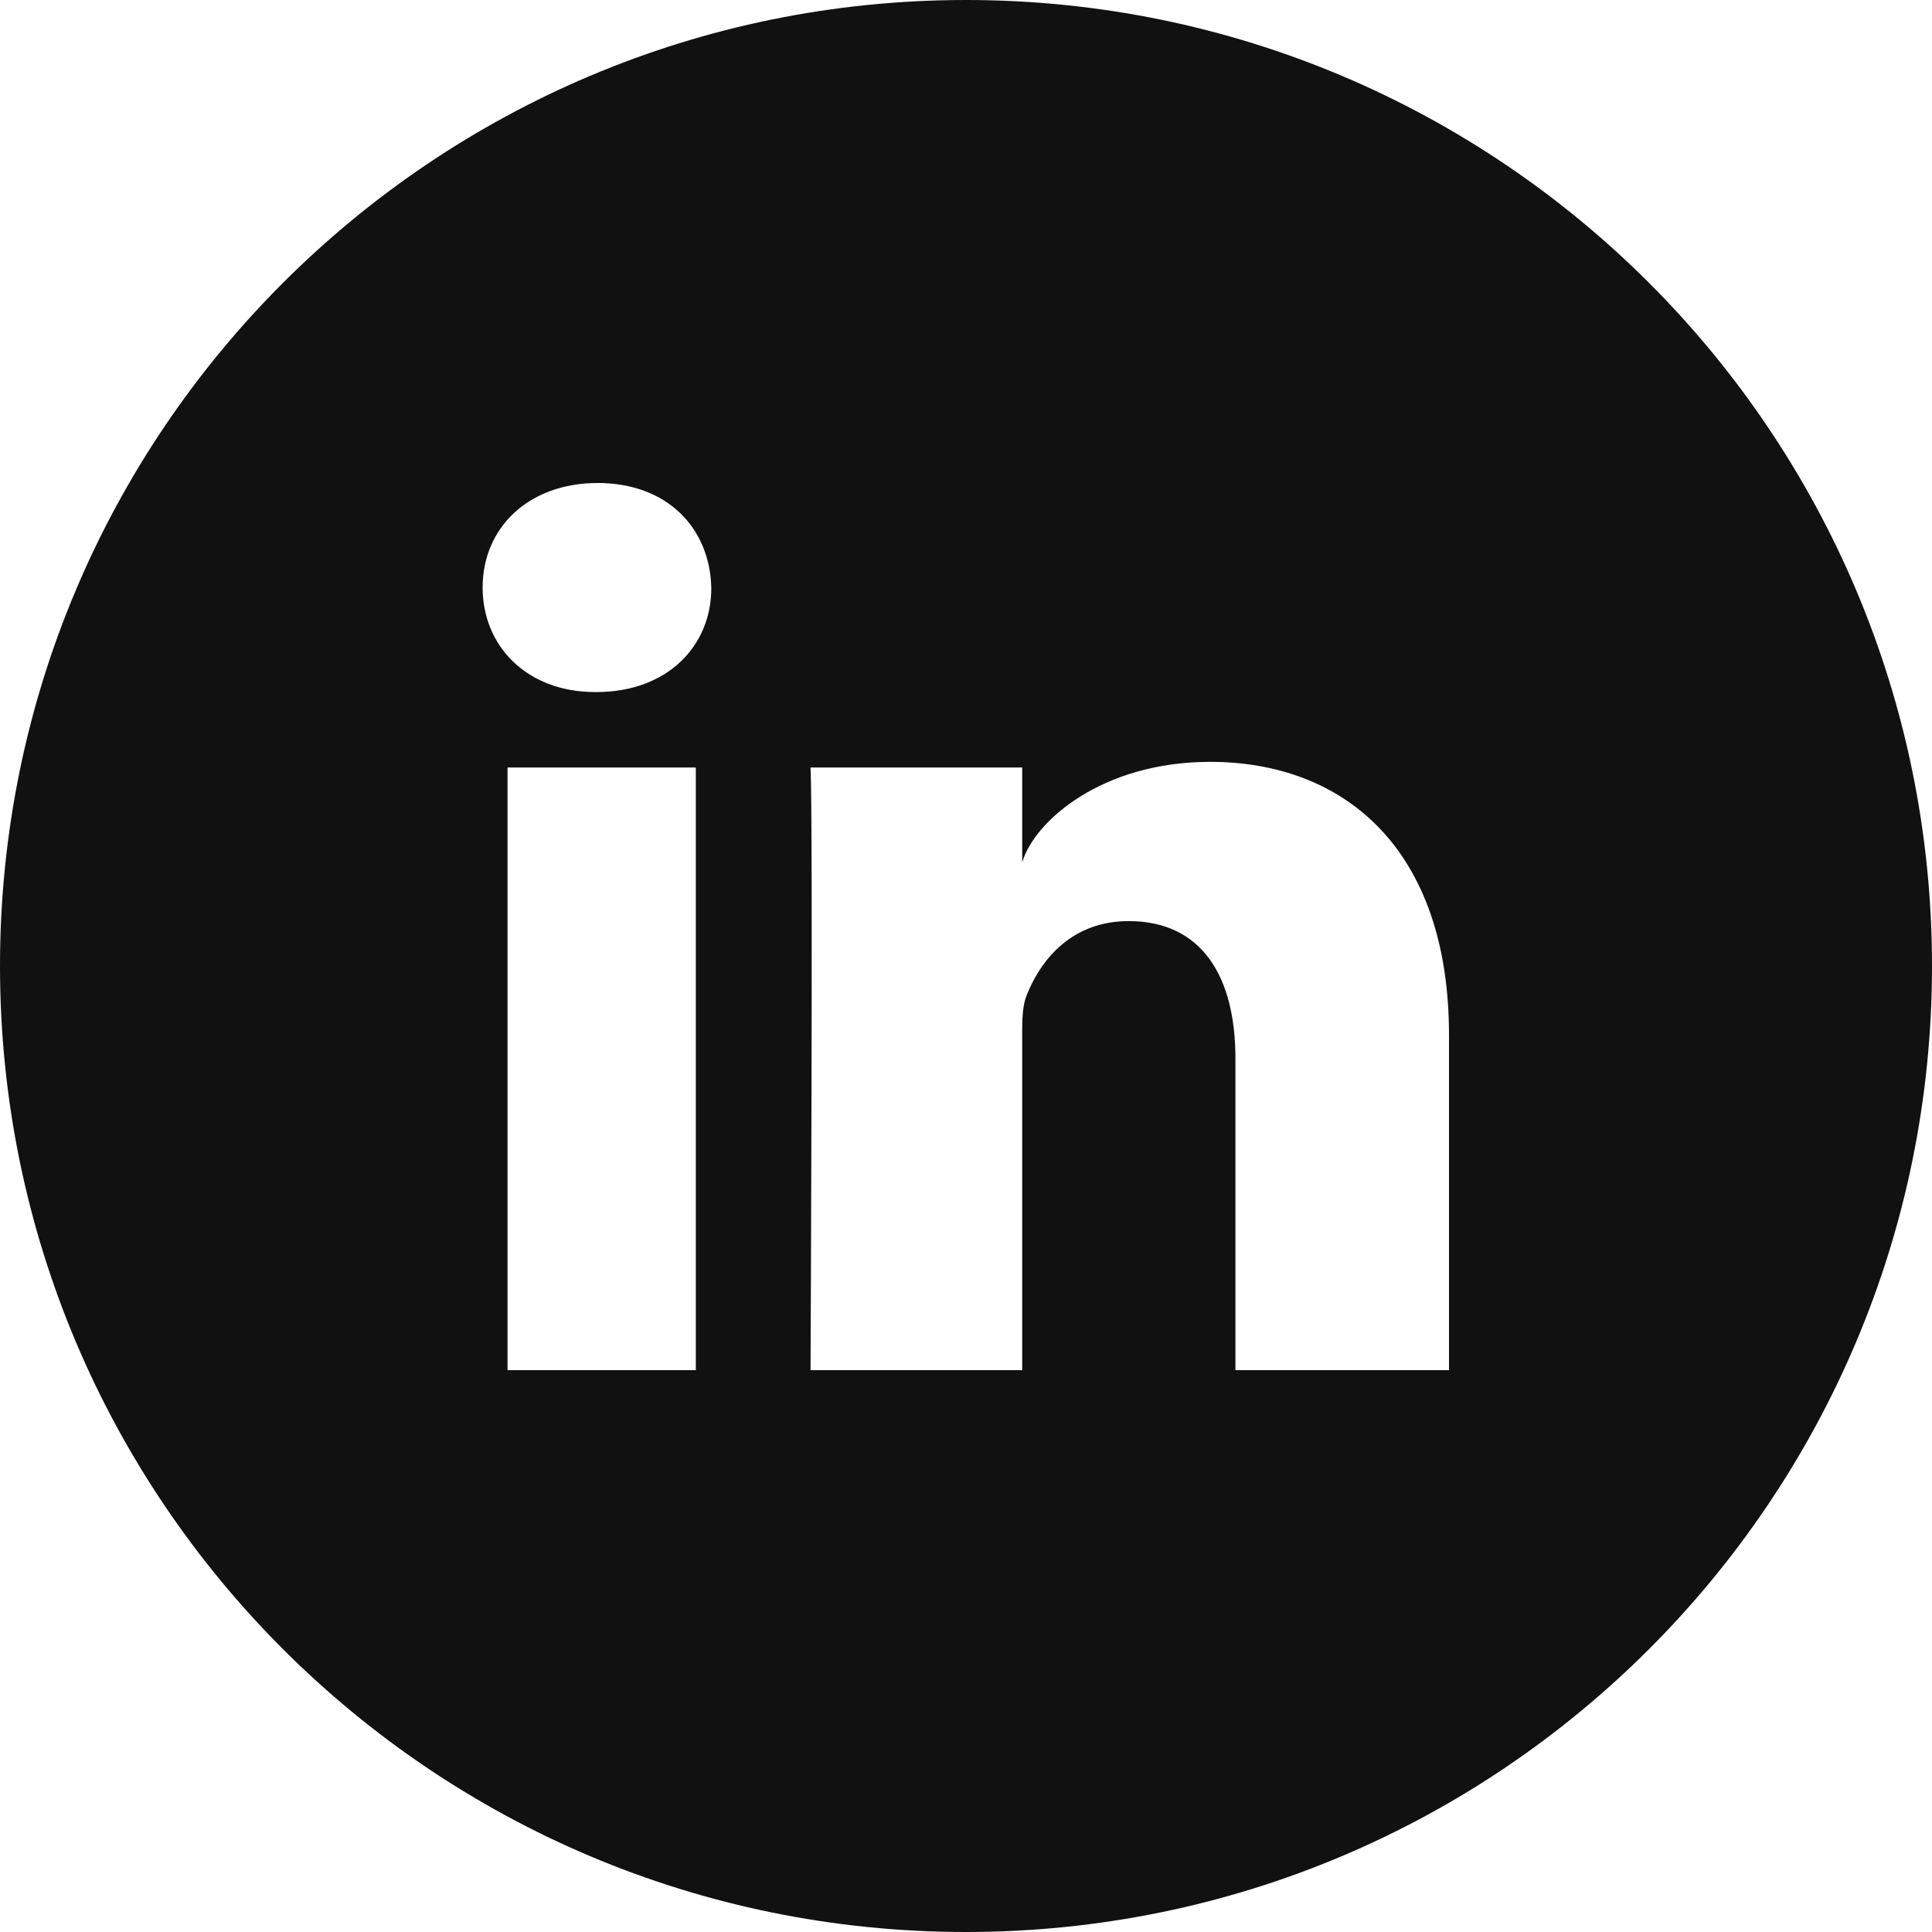
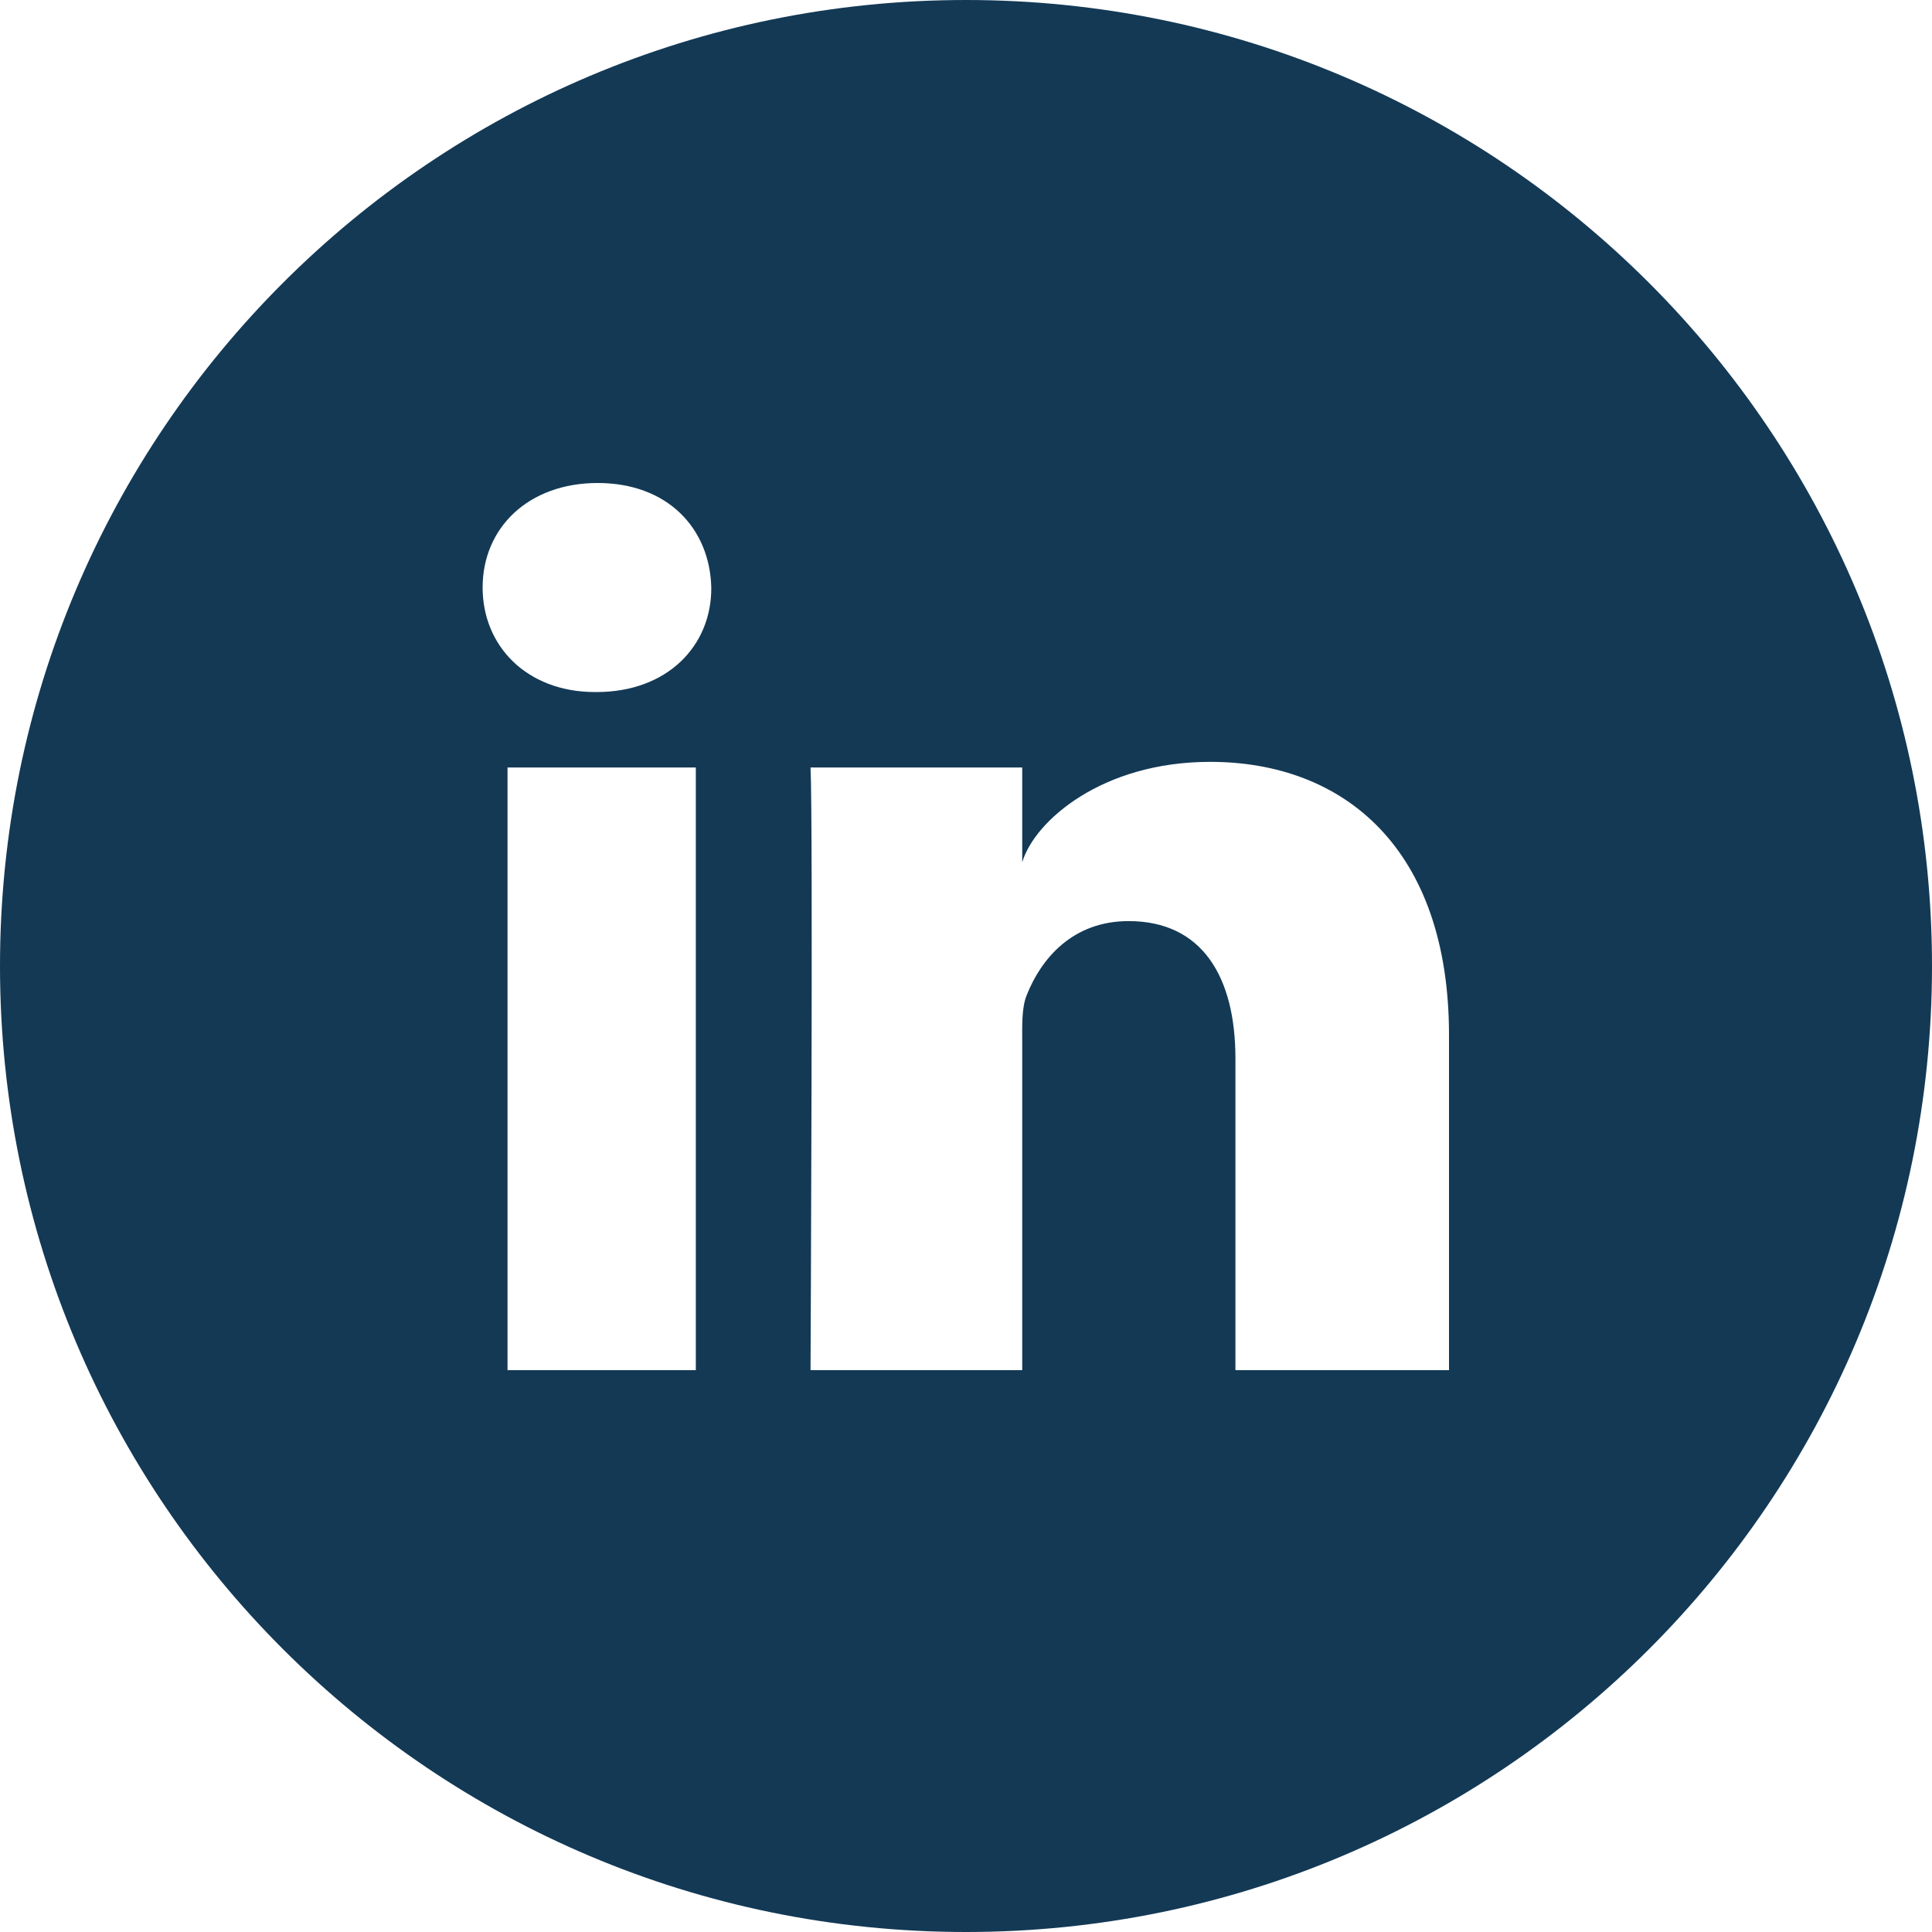
- <svg xmlns="http://www.w3.org/2000/svg" fill="#111111" height="200px" width="200px" version="1.1" id="Layer_1" viewBox="-143 145 512 512" xml:space="preserve">
+ <svg xmlns="http://www.w3.org/2000/svg" fill="#133955" height="200px" width="200px" version="1.1" id="Layer_1" viewBox="-143 145 512 512" xml:space="preserve">
  <g id="SVGRepo_bgCarrier" stroke-width="0" />
  <g id="SVGRepo_tracerCarrier" stroke-linecap="round" stroke-linejoin="round" />
  <g id="SVGRepo_iconCarrier">
    <path d="M113,145c-141.4,0-256,114.6-256,256s114.6,256,256,256s256-114.6,256-256S254.4,145,113,145z M41.4,508.1H-8.5V348.4h49.9 V508.1z M15.1,328.4h-0.4c-18.1,0-29.8-12.2-29.8-27.7c0-15.8,12.1-27.7,30.5-27.7c18.4,0,29.7,11.9,30.1,27.7 C45.6,316.1,33.9,328.4,15.1,328.4z M241,508.1h-56.6v-82.6c0-21.6-8.8-36.4-28.3-36.4c-14.9,0-23.2,10-27,19.6 c-1.4,3.4-1.2,8.2-1.2,13.1v86.3H71.8c0,0,0.7-146.4,0-159.7h56.1v25.1c3.3-11,21.2-26.6,49.8-26.6c35.5,0,63.3,23,63.3,72.4V508.1z " />
  </g>
</svg>
